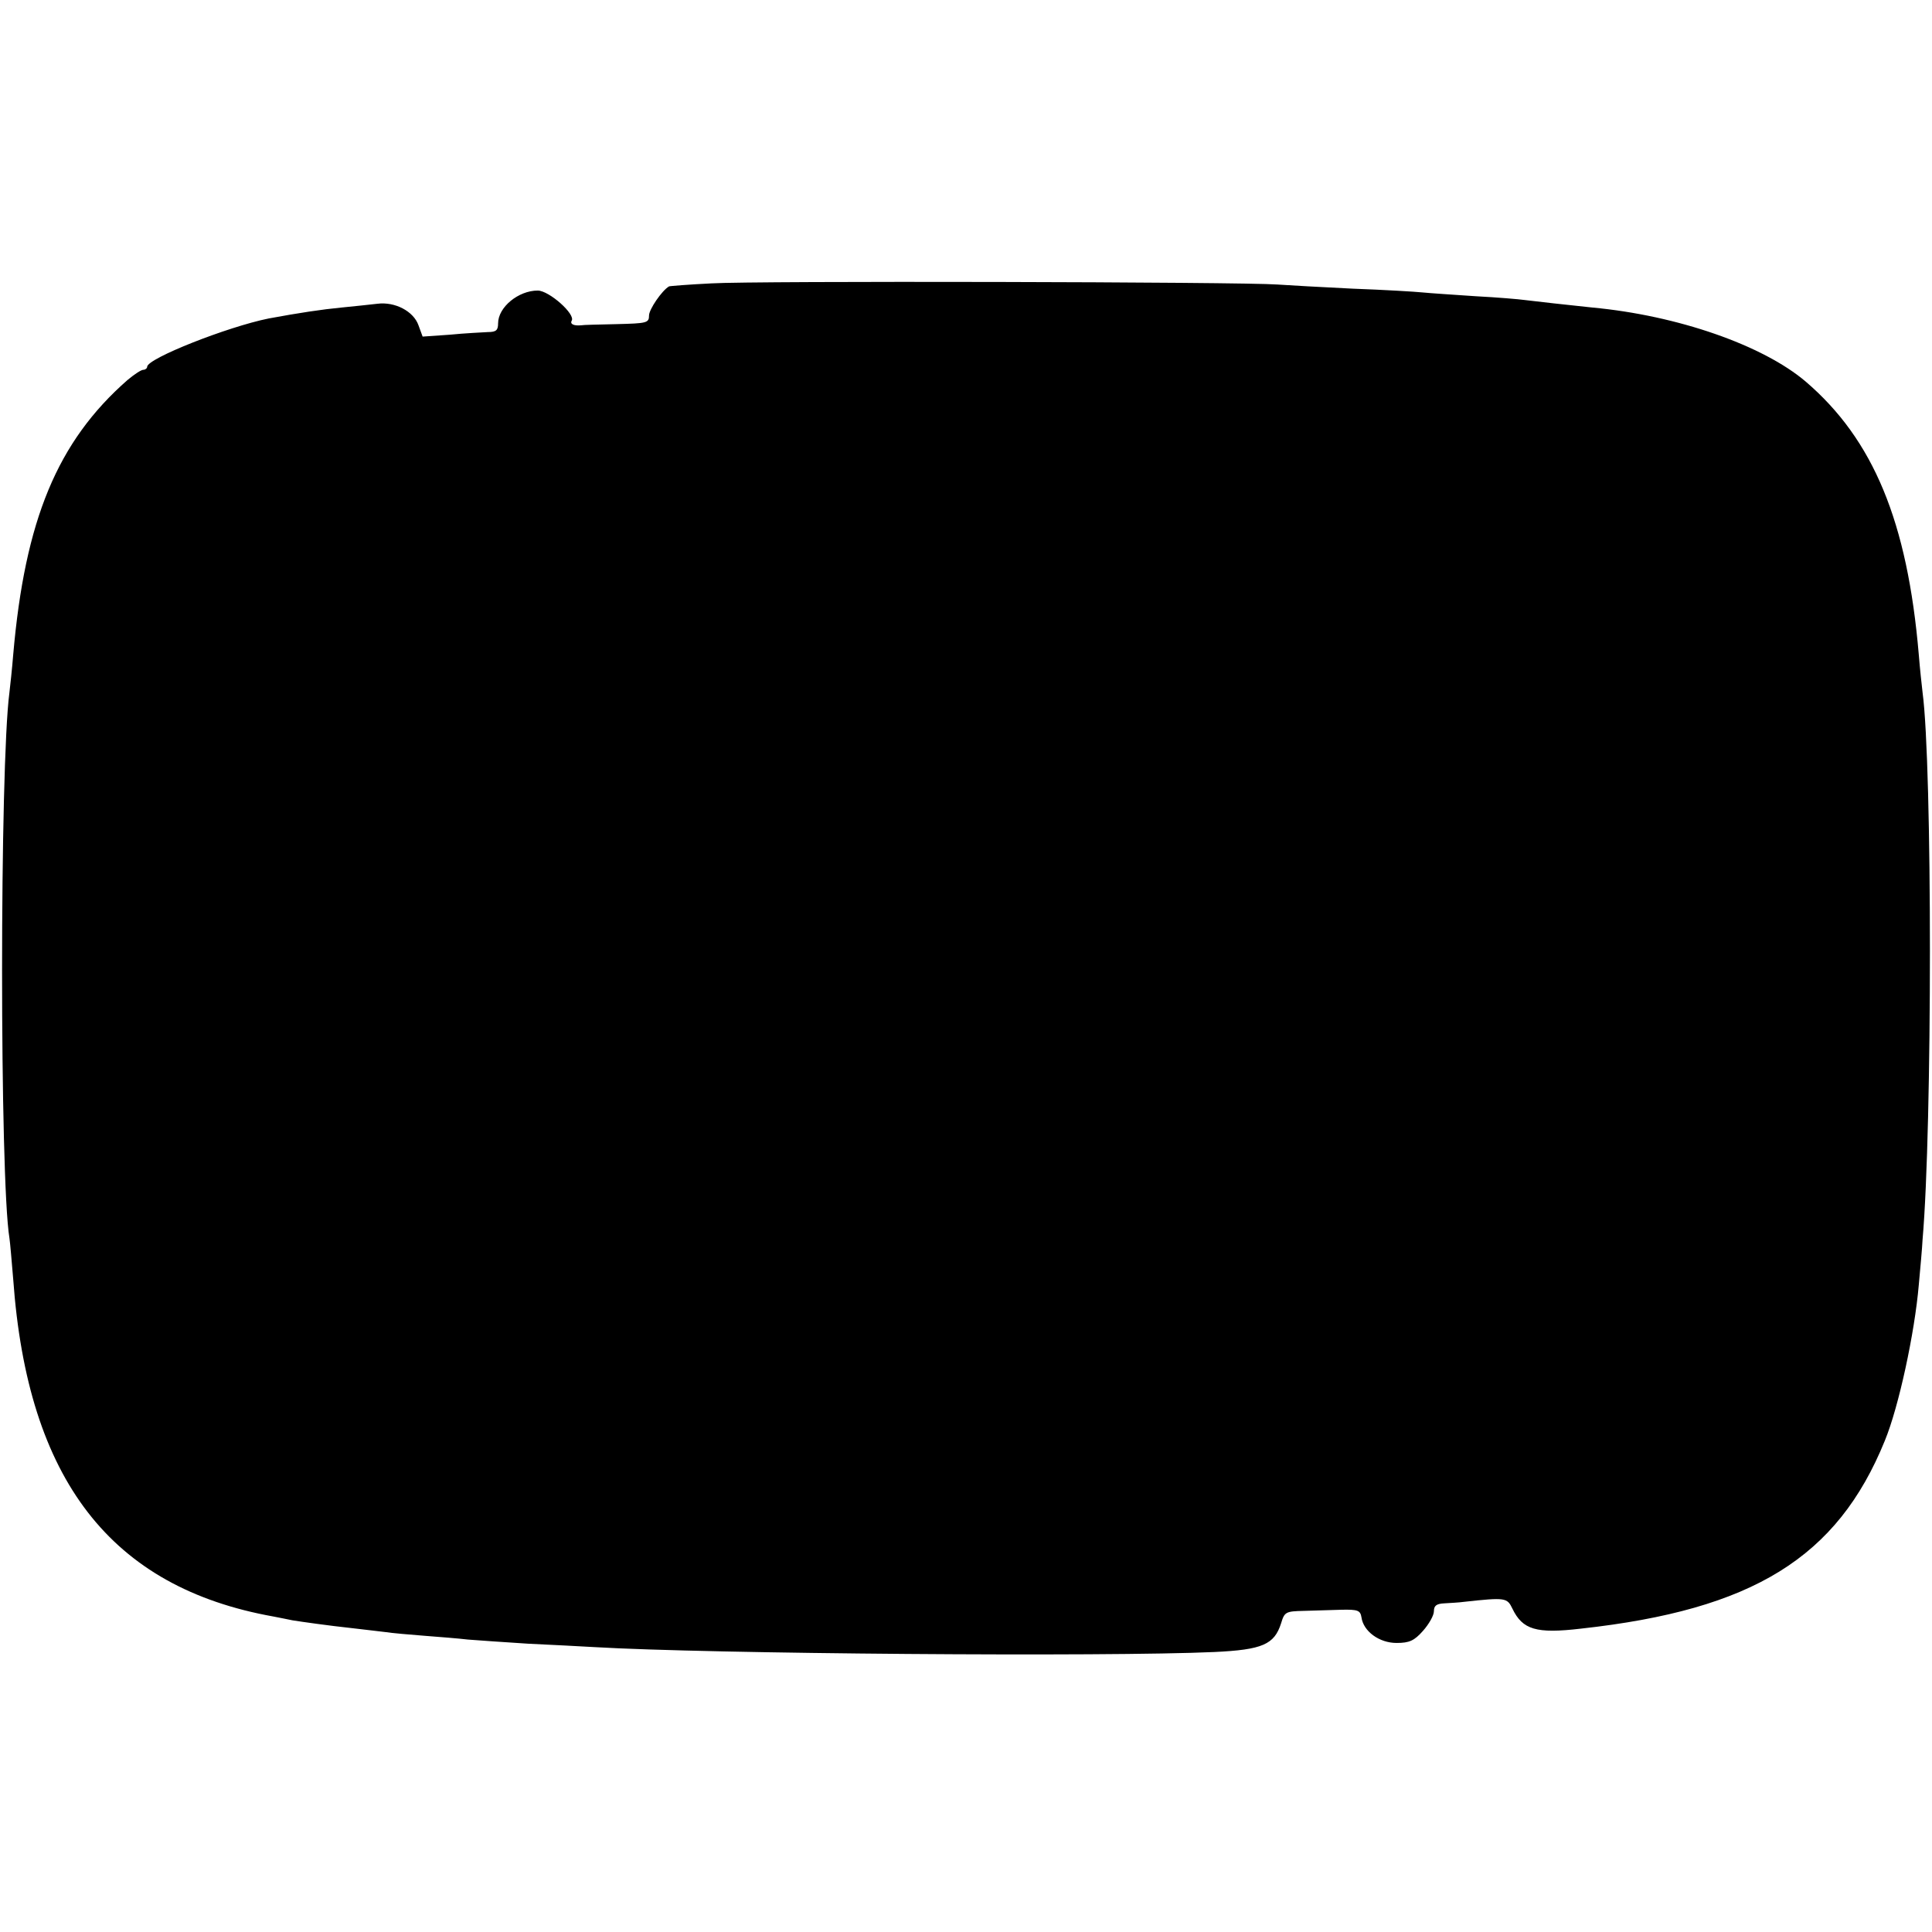
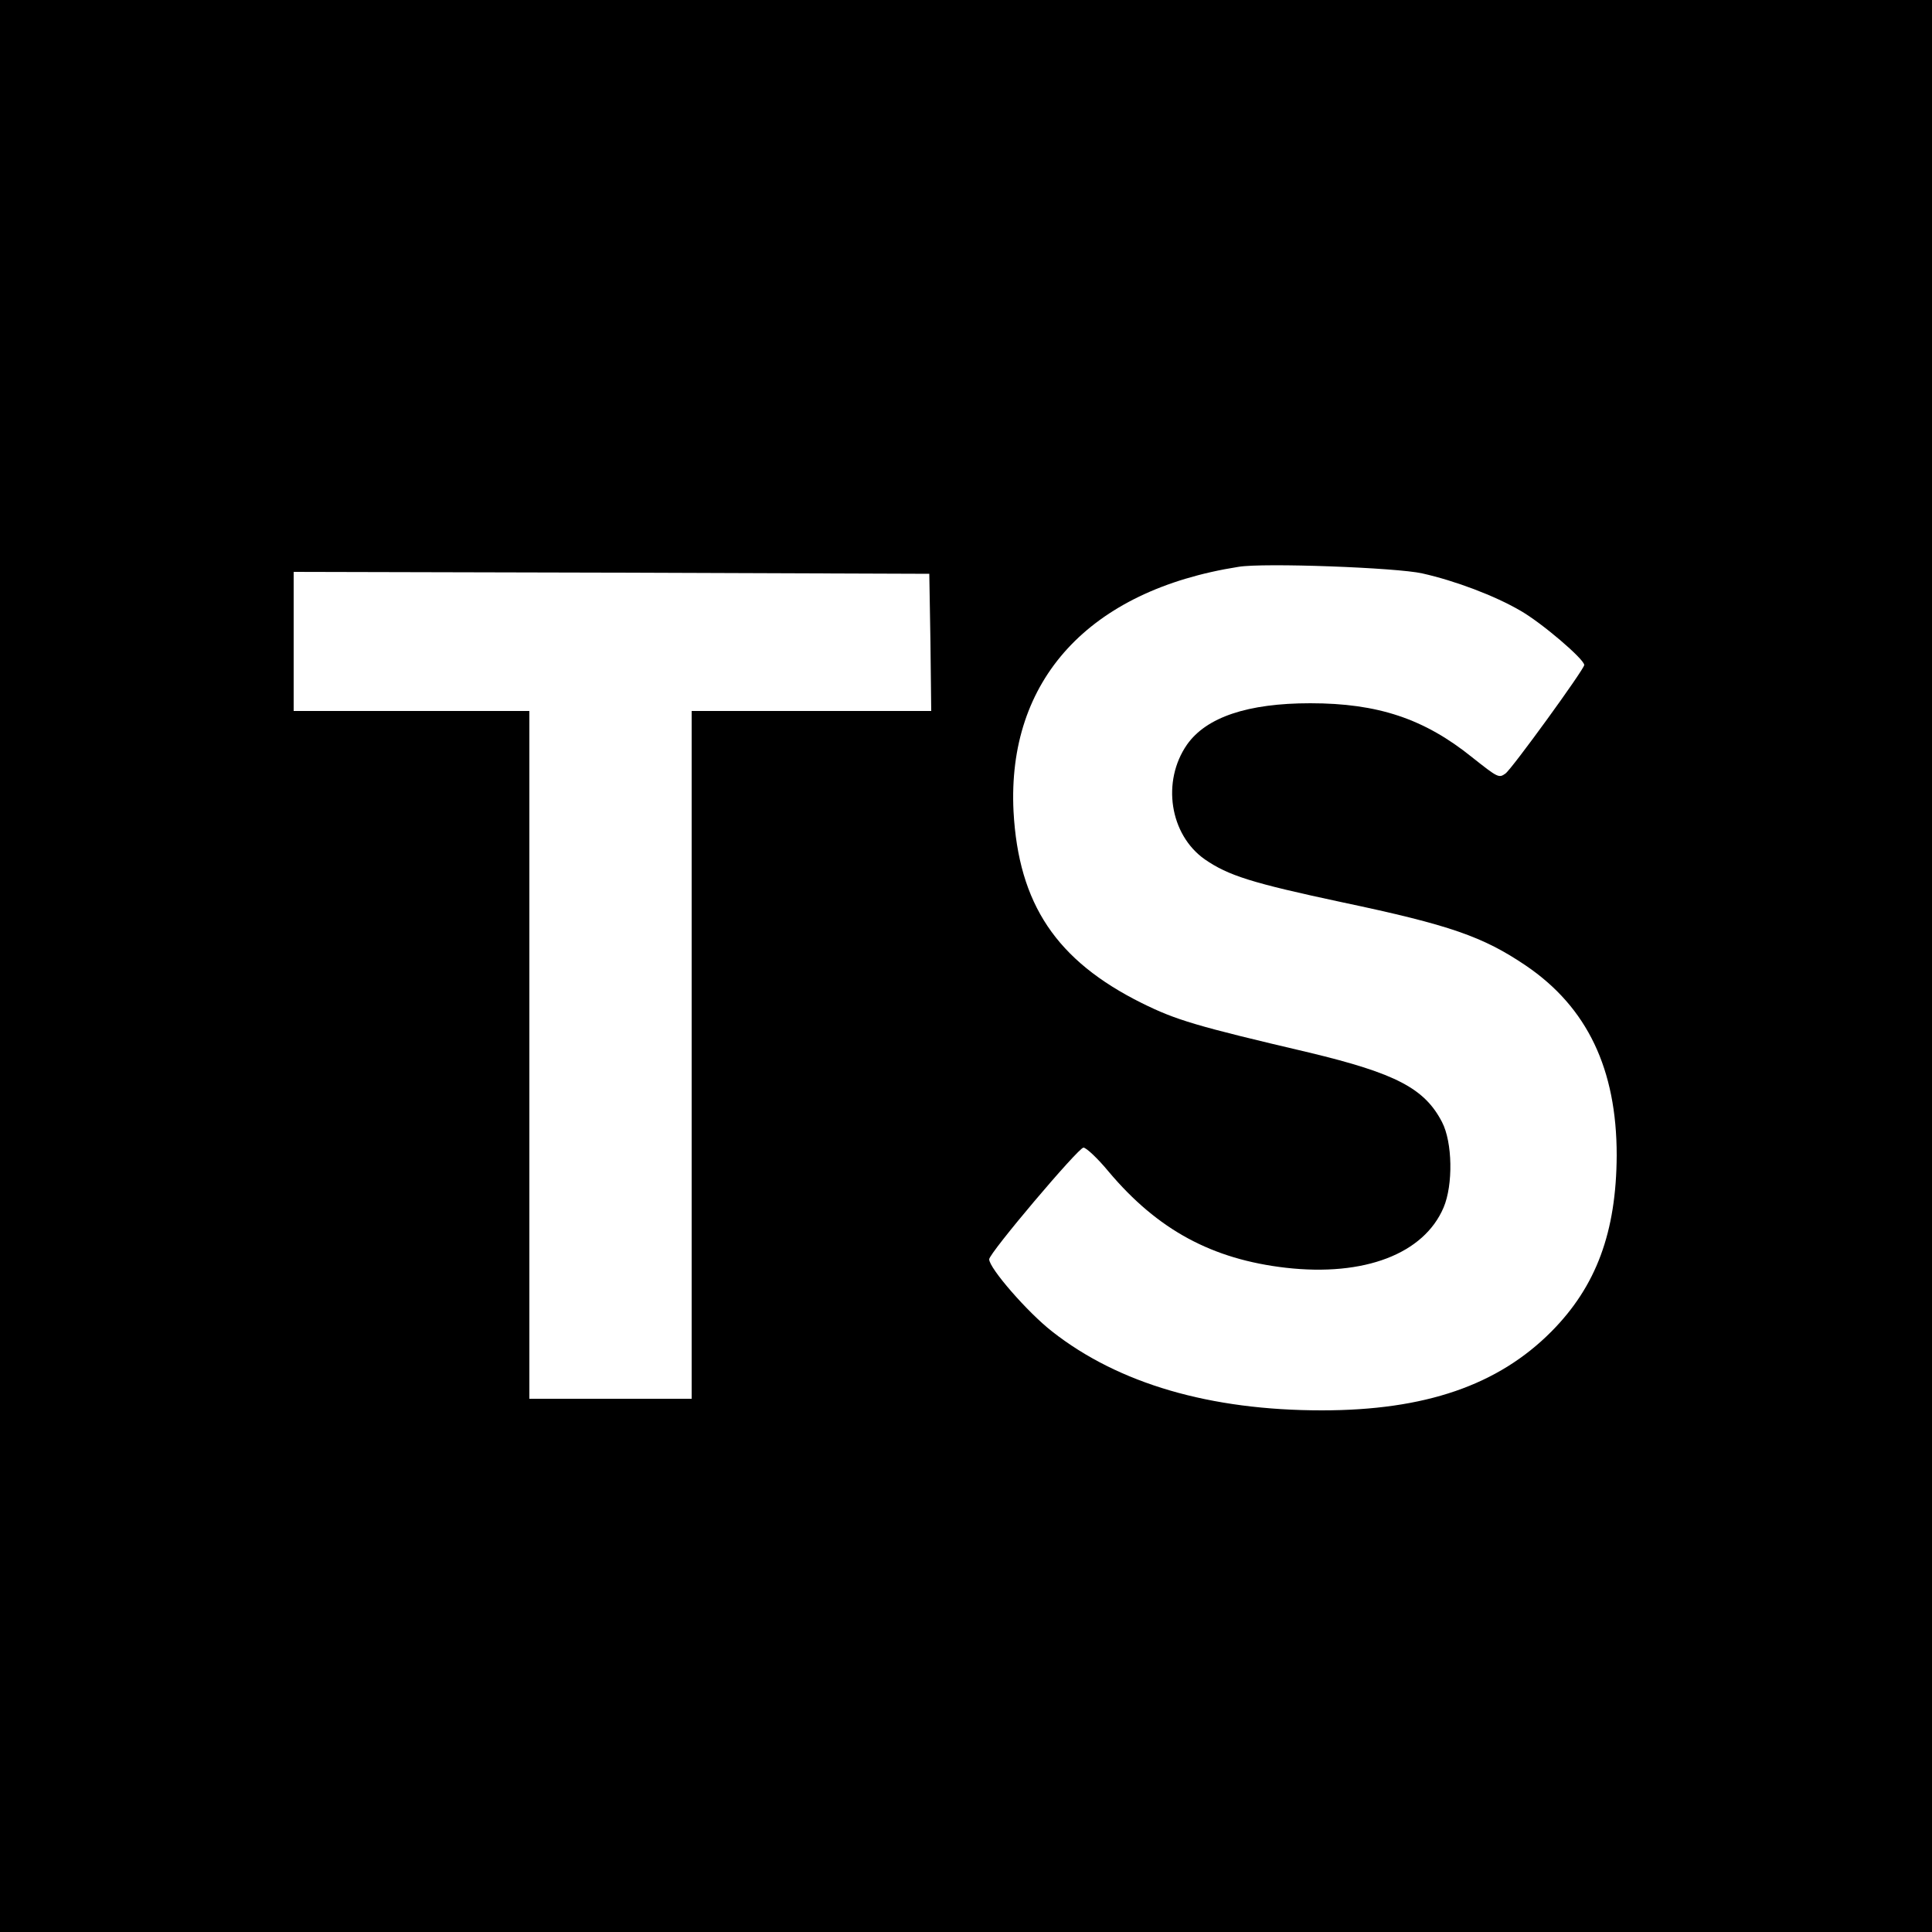
- <svg xmlns="http://www.w3.org/2000/svg" version="1.0" width="512pt" height="512pt" viewBox="0 0 512 512" preserveAspectRatio="xMidYMid meet">
-   <g transform="translate(0,512) scale(0.1,-0.1)" fill="#000000" stroke="none">
-     <path d="M1885 4369 c-60 -3 -111 -7 -112 -8 -19 -11 -53 -61 -53 -77 0 -20 -6 -21 -87 -23 -47 -1 -89 -2 -92 -3 -20 -2 -31 3 -26 12 11 17 -60 80 -90 80 -51 0 -105 -44 -105 -87 0 -18 -5 -23 -27 -23 -16 -1 -61 -3 -101 -7 l-72 -5 -11 30 c-13 37 -62 63 -109 57 -19 -2 -62 -7 -95 -10 -52 -5 -112 -14 -193 -29 -109 -22 -322 -106 -322 -128 0 -4 -5 -8 -10 -8 -6 0 -24 -12 -42 -27 -186 -163 -272 -371 -303 -728 -3 -38 -8 -83 -10 -100 -26 -197 -26 -1287 0 -1446 2 -13 6 -62 10 -109 38 -532 259 -817 690 -894 17 -3 39 -8 50 -10 25 -4 95 -14 160 -21 28 -3 66 -8 85 -10 19 -3 67 -7 105 -10 39 -3 90 -7 115 -10 25 -2 97 -7 160 -11 63 -3 142 -7 175 -9 302 -18 1359 -26 1643 -13 128 6 159 20 177 76 9 30 12 32 60 33 27 1 73 2 100 3 44 1 50 -2 53 -20 5 -37 47 -68 93 -68 34 0 47 6 70 32 16 18 29 41 29 52 0 15 7 20 28 21 15 1 38 2 52 4 110 12 114 11 128 -18 27 -56 63 -67 182 -53 455 50 679 188 805 498 37 90 79 285 90 413 4 44 9 98 10 120 26 299 26 1256 0 1450 -2 17 -7 62 -10 100 -30 352 -120 570 -300 724 -113 96 -339 175 -565 196 -58 6 -157 17 -180 20 -14 2 -72 7 -130 10 -58 4 -121 8 -140 10 -19 2 -102 7 -185 10 -82 4 -172 9 -200 11 -90 7 -1387 10 -1500 3z" />
+ <svg xmlns="http://www.w3.org/2000/svg" version="1.0" width="500pt" height="500pt" viewBox="0 0 500 500" preserveAspectRatio="xMidYMid meet">
+   <g transform="translate(0,500) scale(0.1,-0.1)" fill="#000000" stroke="none">
+     <path d="M0 2500 l0 -2500 2500 0 2500 0 0 2500 0 2500 -2500 0 -2500 0 0 -2500z m3681 1016 c85 -19 188 -58 253 -96 55 -31 166 -126 166 -141 0 -11 -188 -270 -204 -281 -17 -12 -19 -11 -86 42 -124 100 -244 140 -419 140 -162 0 -269 -36 -319 -107 -66 -95 -45 -233 46 -297 61 -42 121 -61 355 -111 280 -59 365 -89 476 -164 159 -108 235 -268 235 -491 -1 -199 -53 -339 -169 -456 -138 -139 -327 -204 -594 -204 -289 0 -526 69 -698 204 -64 50 -163 164 -163 187 0 16 231 289 244 289 7 0 37 -28 65 -62 127 -151 268 -227 459 -249 203 -23 357 36 408 156 25 59 23 169 -4 221 -45 87 -119 126 -344 180 -294 69 -344 84 -433 128 -221 110 -319 256 -332 496 -17 340 195 572 582 633 64 11 411 -2 476 -17z m-1273 -178 l2 -178 -310 0 -310 0 0 -890 0 -890 -210 0 -210 0 0 890 0 890 -305 0 -305 0 0 180 0 180 823 -2 822 -3 3 -177z" />
  </g>
</svg>
